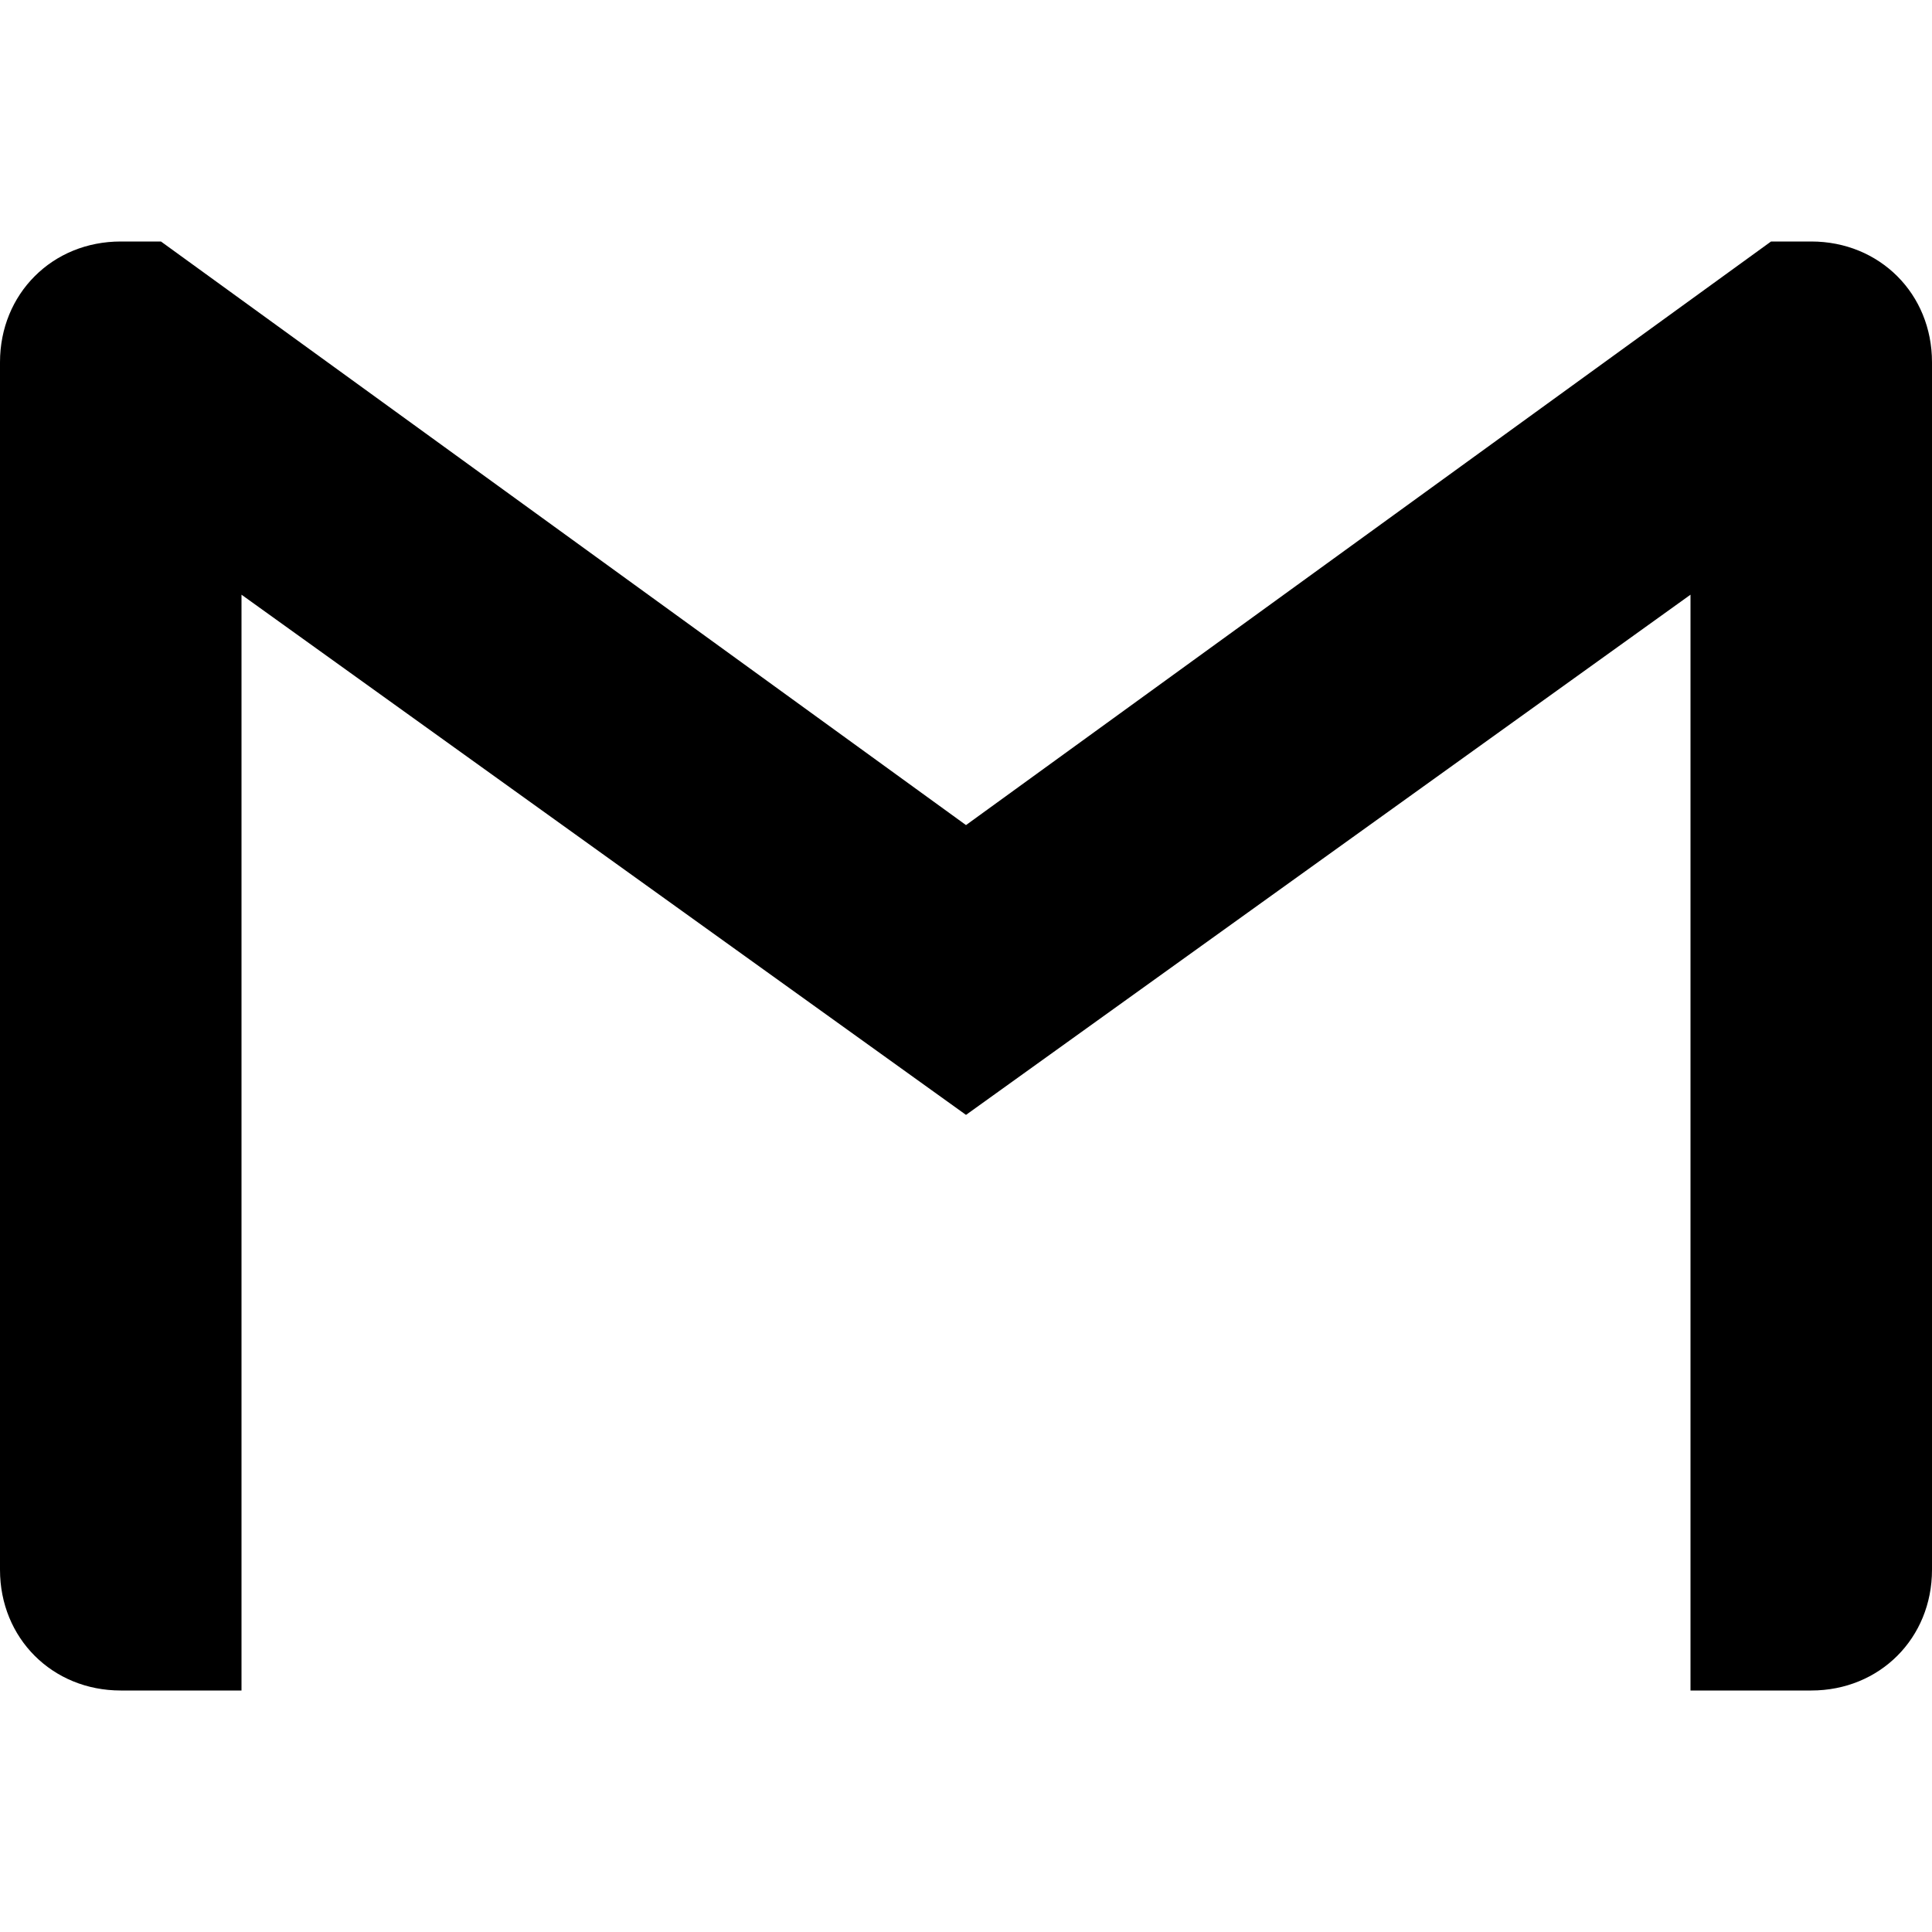
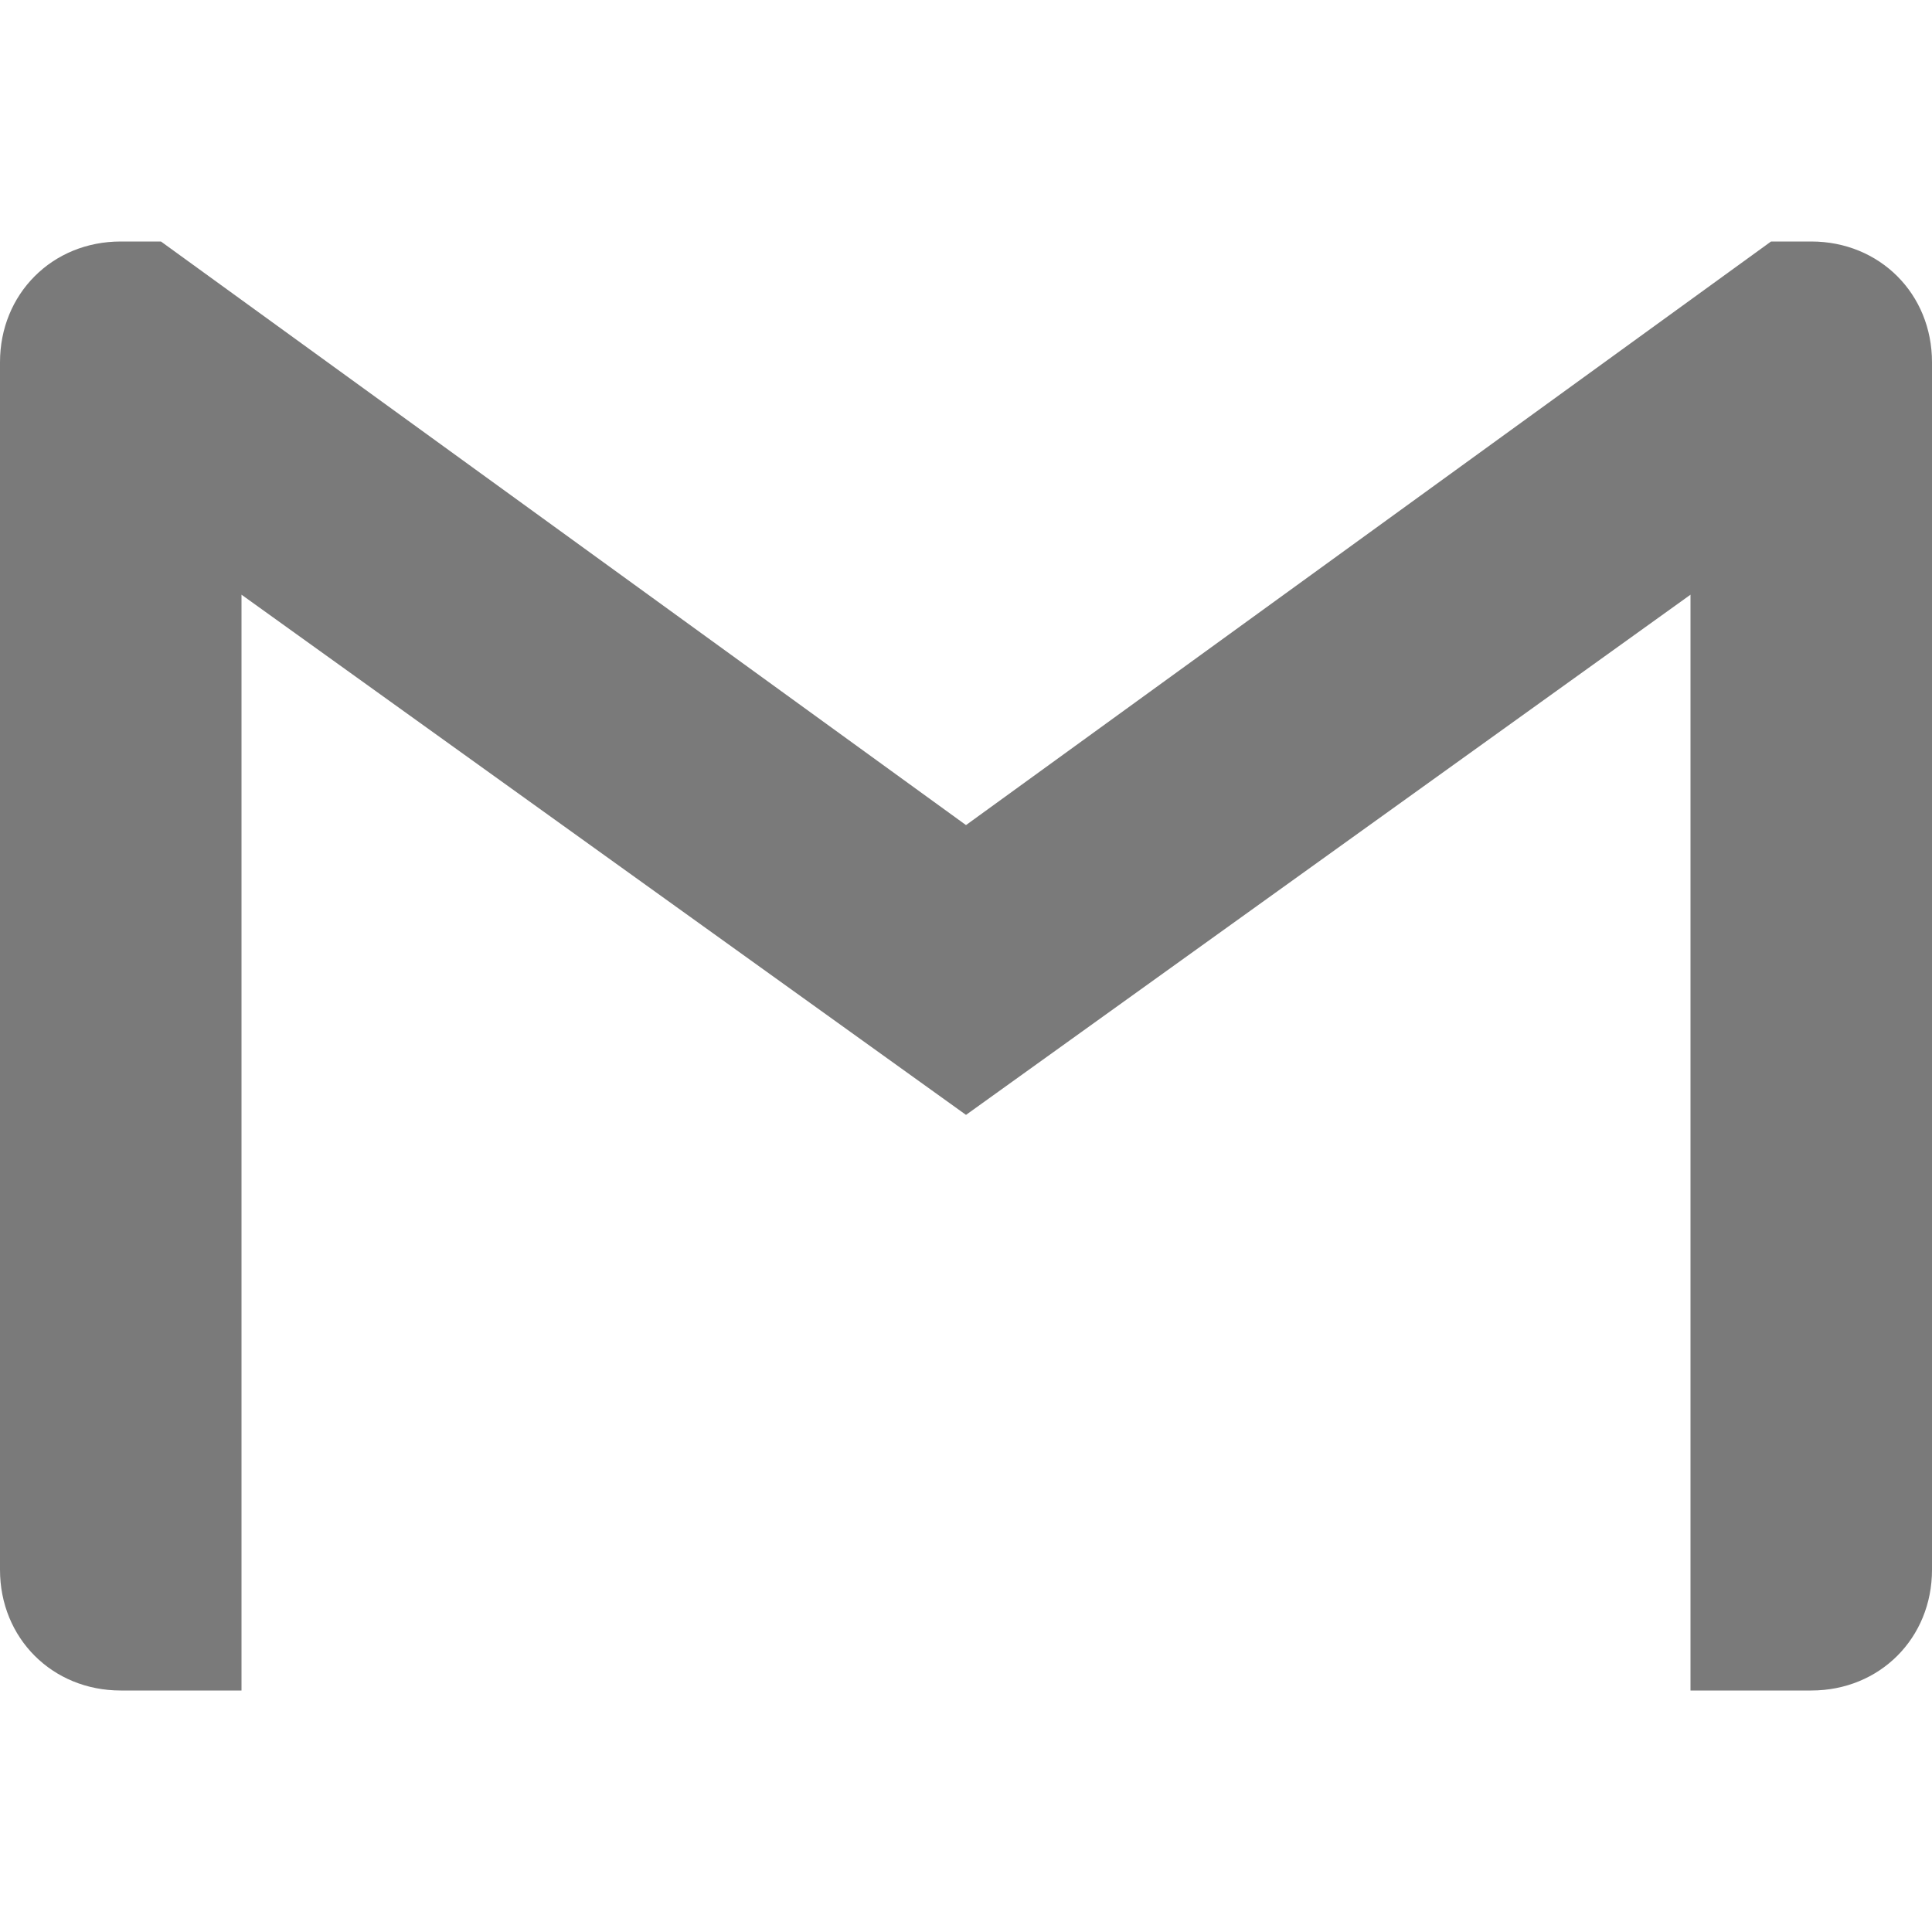
<svg viewBox="0 0 16 16" width="16px" height="16px">
-   <path d="M16 3v10c0 .567-.433 1-1 1h-1V4.925L8 9.233 2 4.925V14H1c-.567 0-1-.433-1-1V3c0-.283.108-.533.287-.712C.467 2.107.718 2 1 2h.333L8 6.833 14.667 2H15c.283 0 .533.108.713.288.179.179.287.429.287.712z" fill-rule="evenodd" />
+   <path d="M16 3v10c0 .567-.433 1-1 1h-1V4.925L8 9.233 2 4.925V14H1c-.567 0-1-.433-1-1V3c0-.283.108-.533.287-.712C.467 2.107.718 2 1 2h.333L8 6.833 14.667 2H15c.283 0 .533.108.713.288.179.179.287.429.287.712z" fill-rule="evenodd" fill="#7a7a7a" />
</svg>
